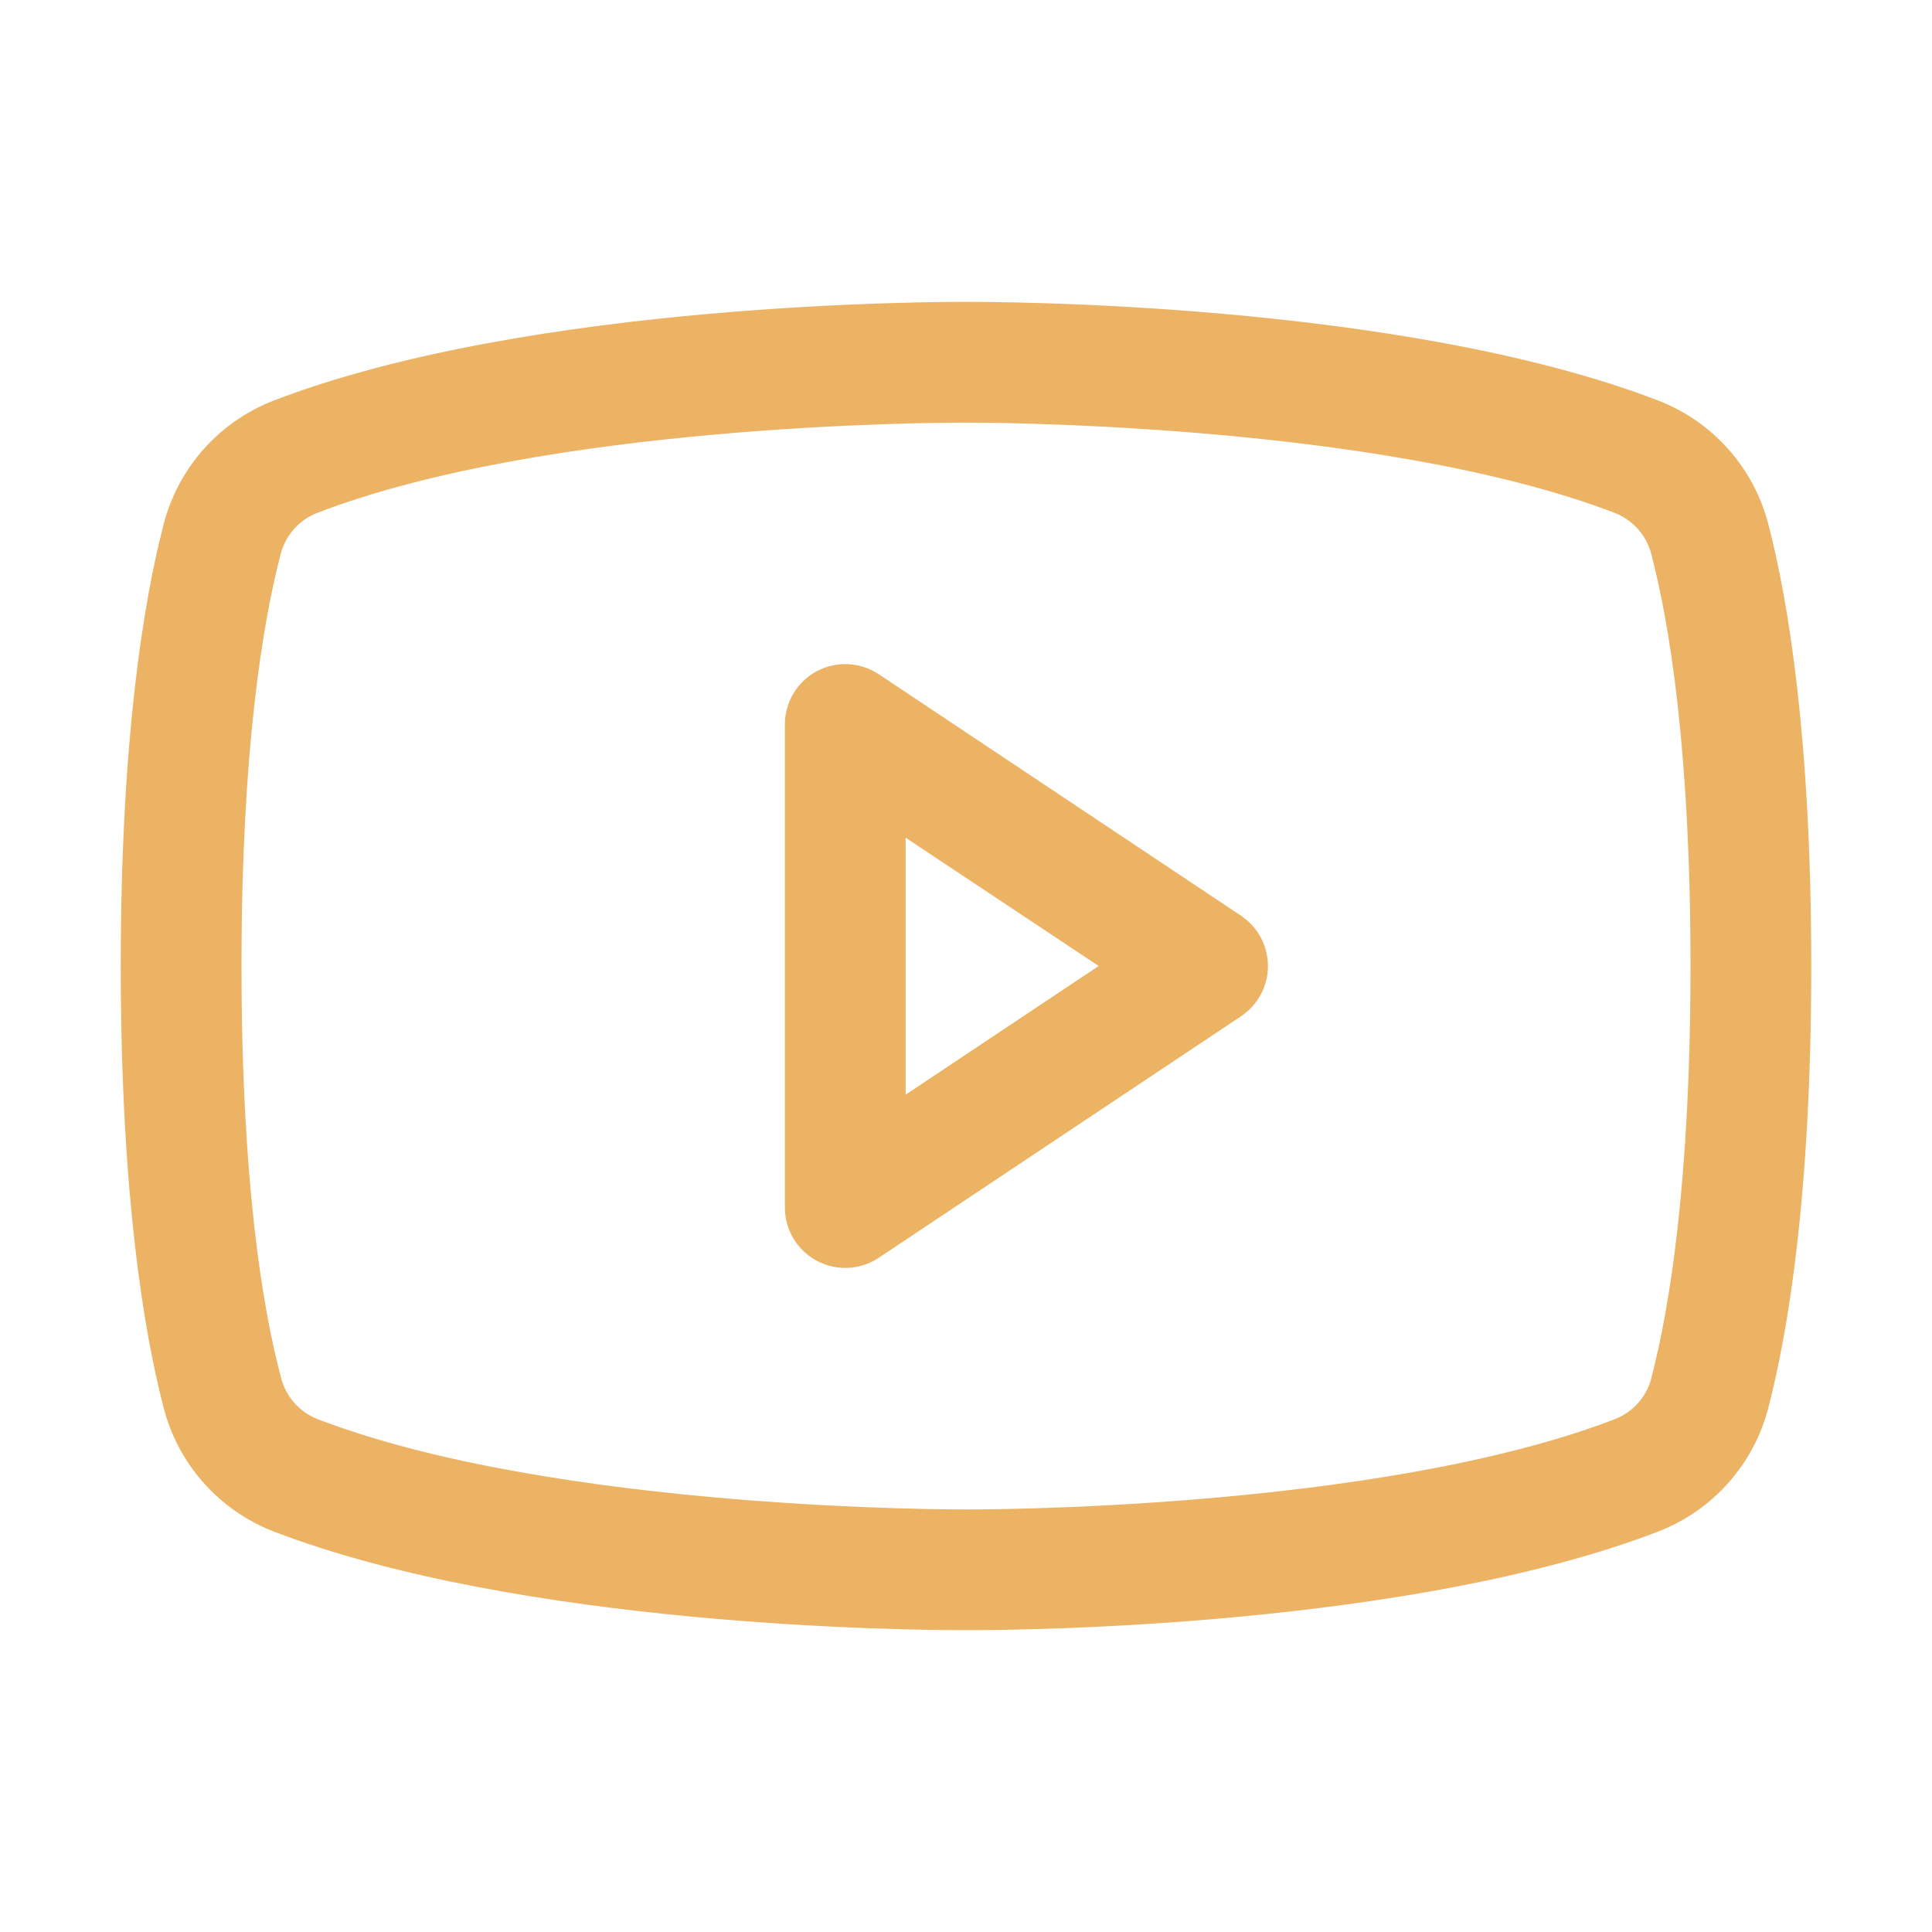
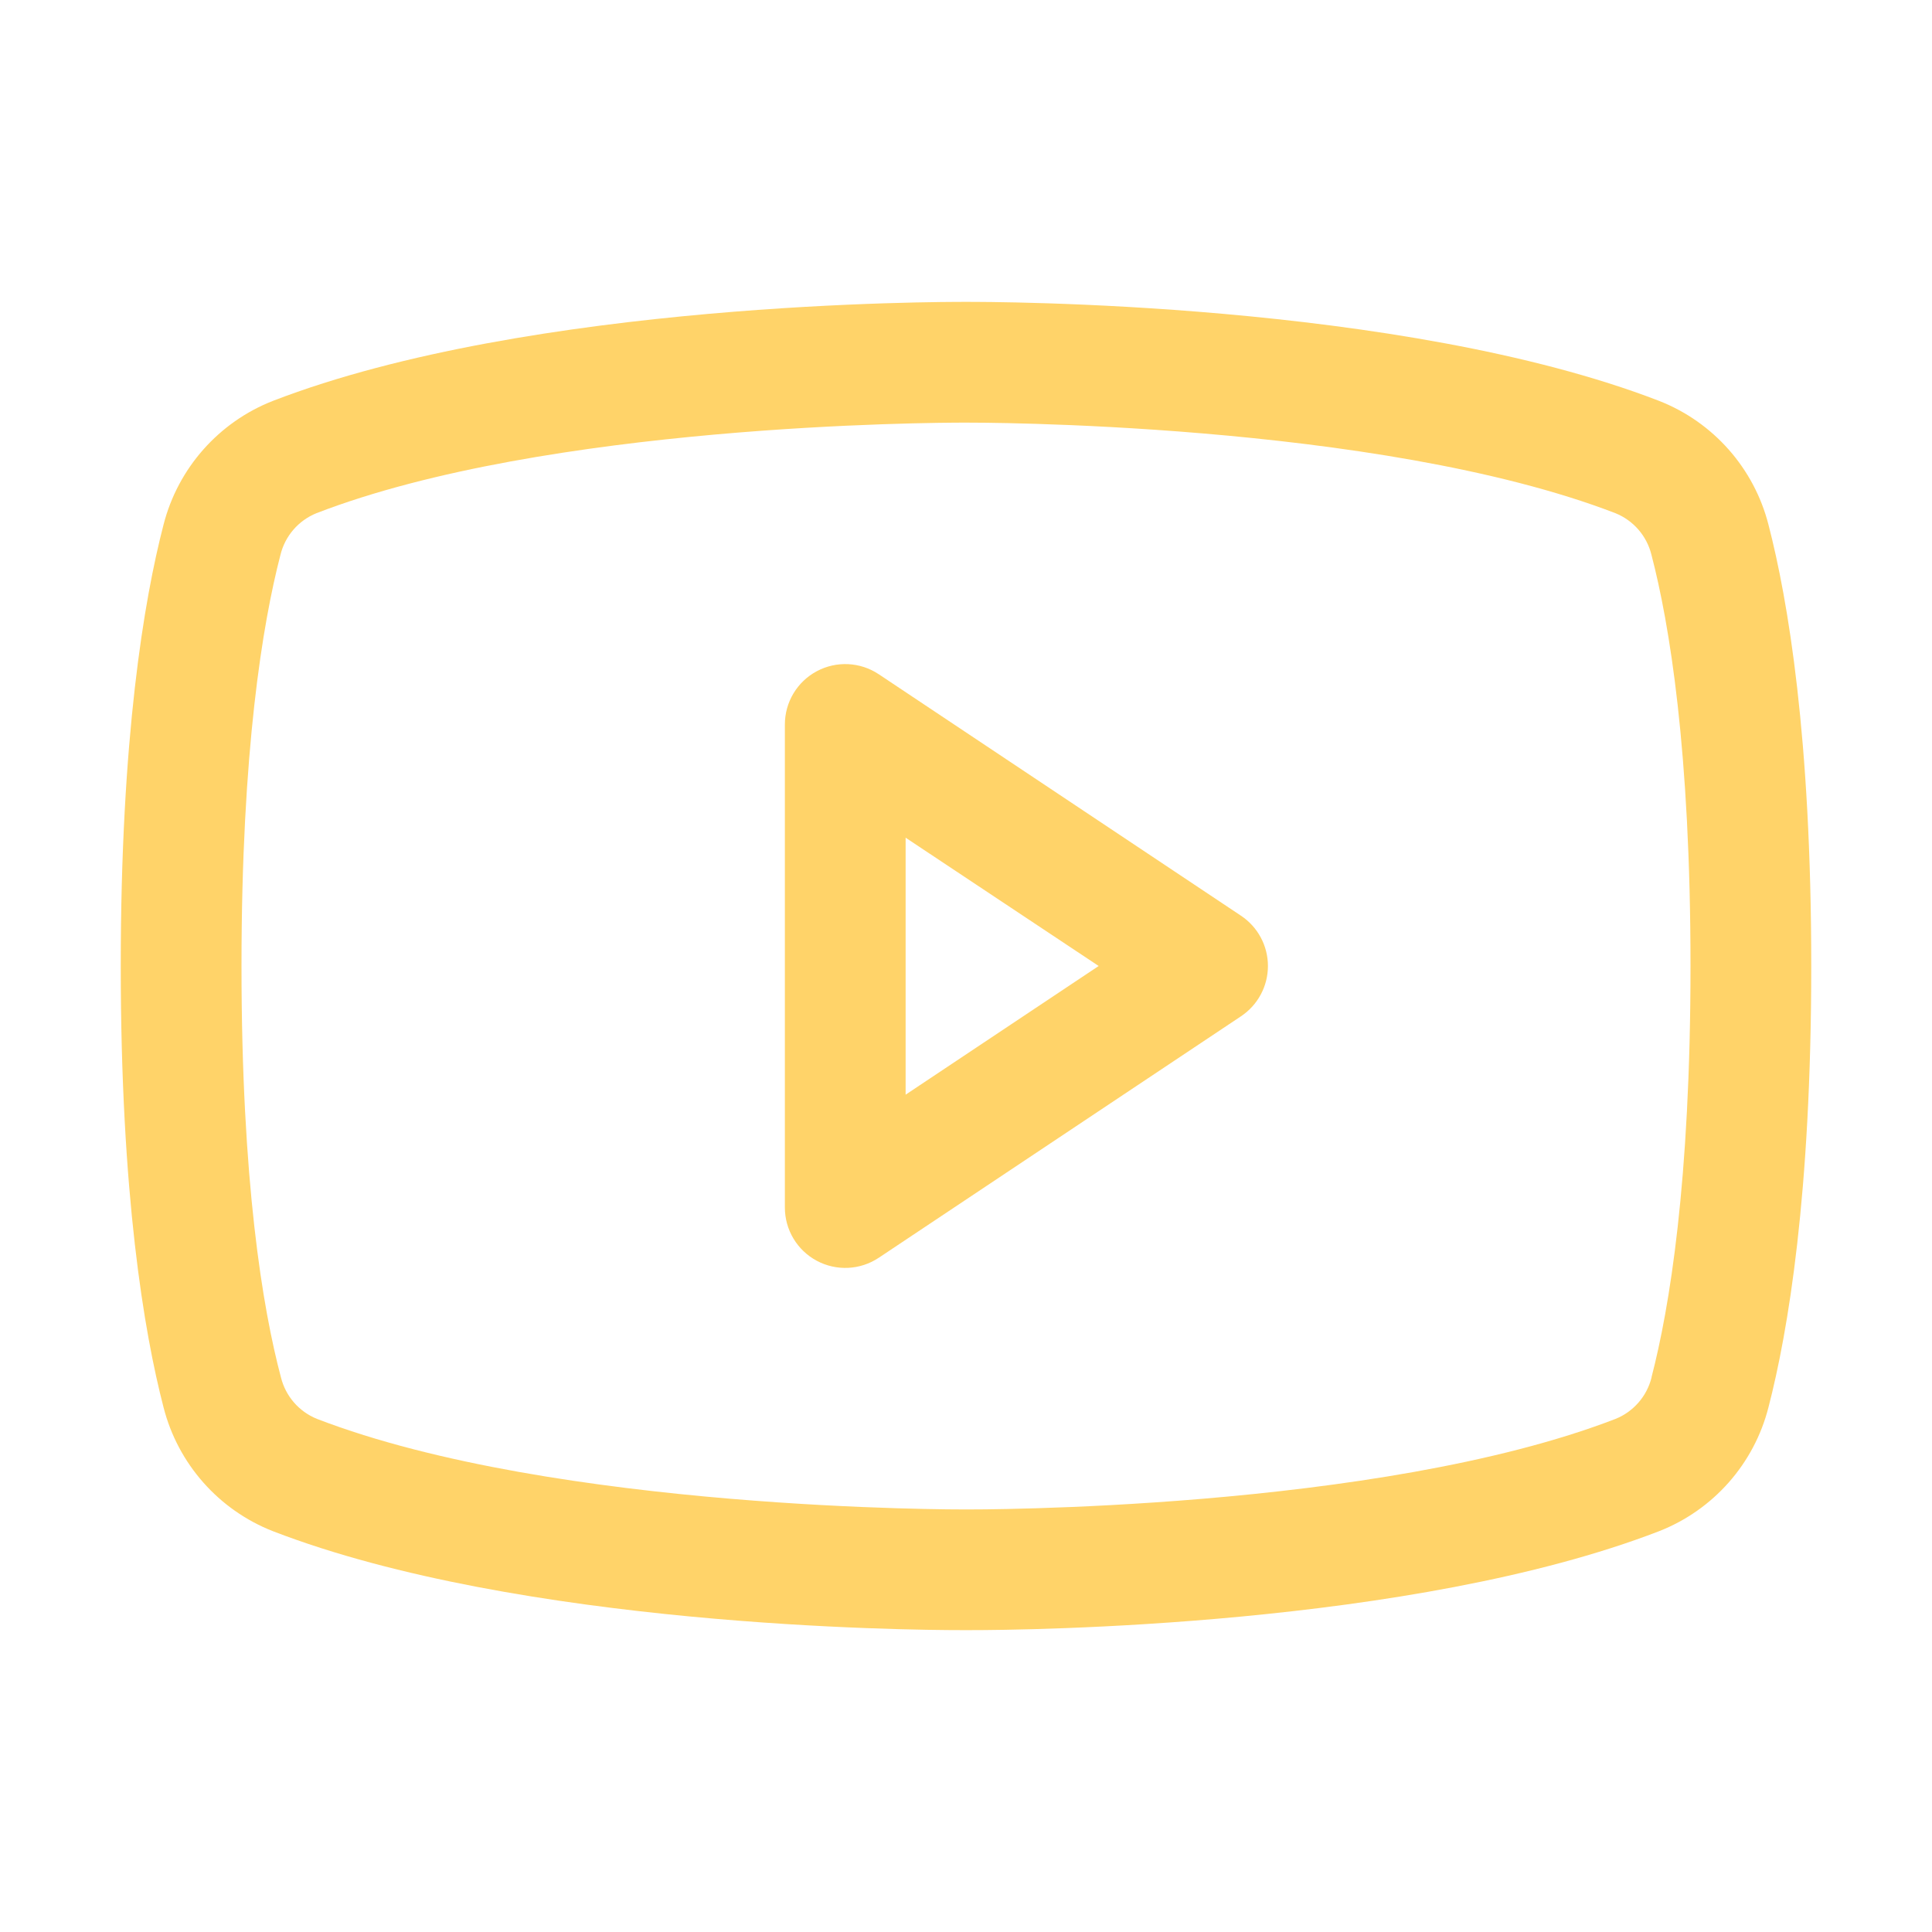
- <svg xmlns="http://www.w3.org/2000/svg" width="36" height="36" fill="#ecb365" viewBox="0 0 256 256">
+ <svg xmlns="http://www.w3.org/2000/svg" width="36" height="36" fill="#FFD369" viewBox="0 0 256 256">
  <path d="M164.44,121.34l-48-32A8,8,0,0,0,104,96v64a8,8,0,0,0,12.44,6.66l48-32a8,8,0,0,0,0-13.32ZM120,145.05V111l25.58,17ZM234.33,69.52a24,24,0,0,0-14.49-16.4C185.56,39.88,131,40,128,40s-57.56-.12-91.84,13.12a24,24,0,0,0-14.49,16.4C19.08,79.5,16,97.74,16,128s3.08,48.5,5.67,58.48a24,24,0,0,0,14.49,16.41C69,215.56,120.4,216,127.34,216h1.32c6.94,0,58.37-.44,91.18-13.11a24,24,0,0,0,14.49-16.41c2.59-10,5.67-28.22,5.67-58.48S236.92,79.5,234.33,69.52Zm-15.49,113a8,8,0,0,1-4.77,5.49c-31.65,12.22-85.48,12-86,12H128c-.54,0-54.33.2-86-12a8,8,0,0,1-4.77-5.49C34.8,173.39,32,156.57,32,128s2.8-45.39,5.16-54.47A8,8,0,0,1,41.93,68c30.52-11.79,81.66-12,85.85-12h.27c.54,0,54.38-.18,86,12a8,8,0,0,1,4.77,5.49C221.2,82.61,224,99.43,224,128S221.2,173.39,218.84,182.47Z" />
</svg>
